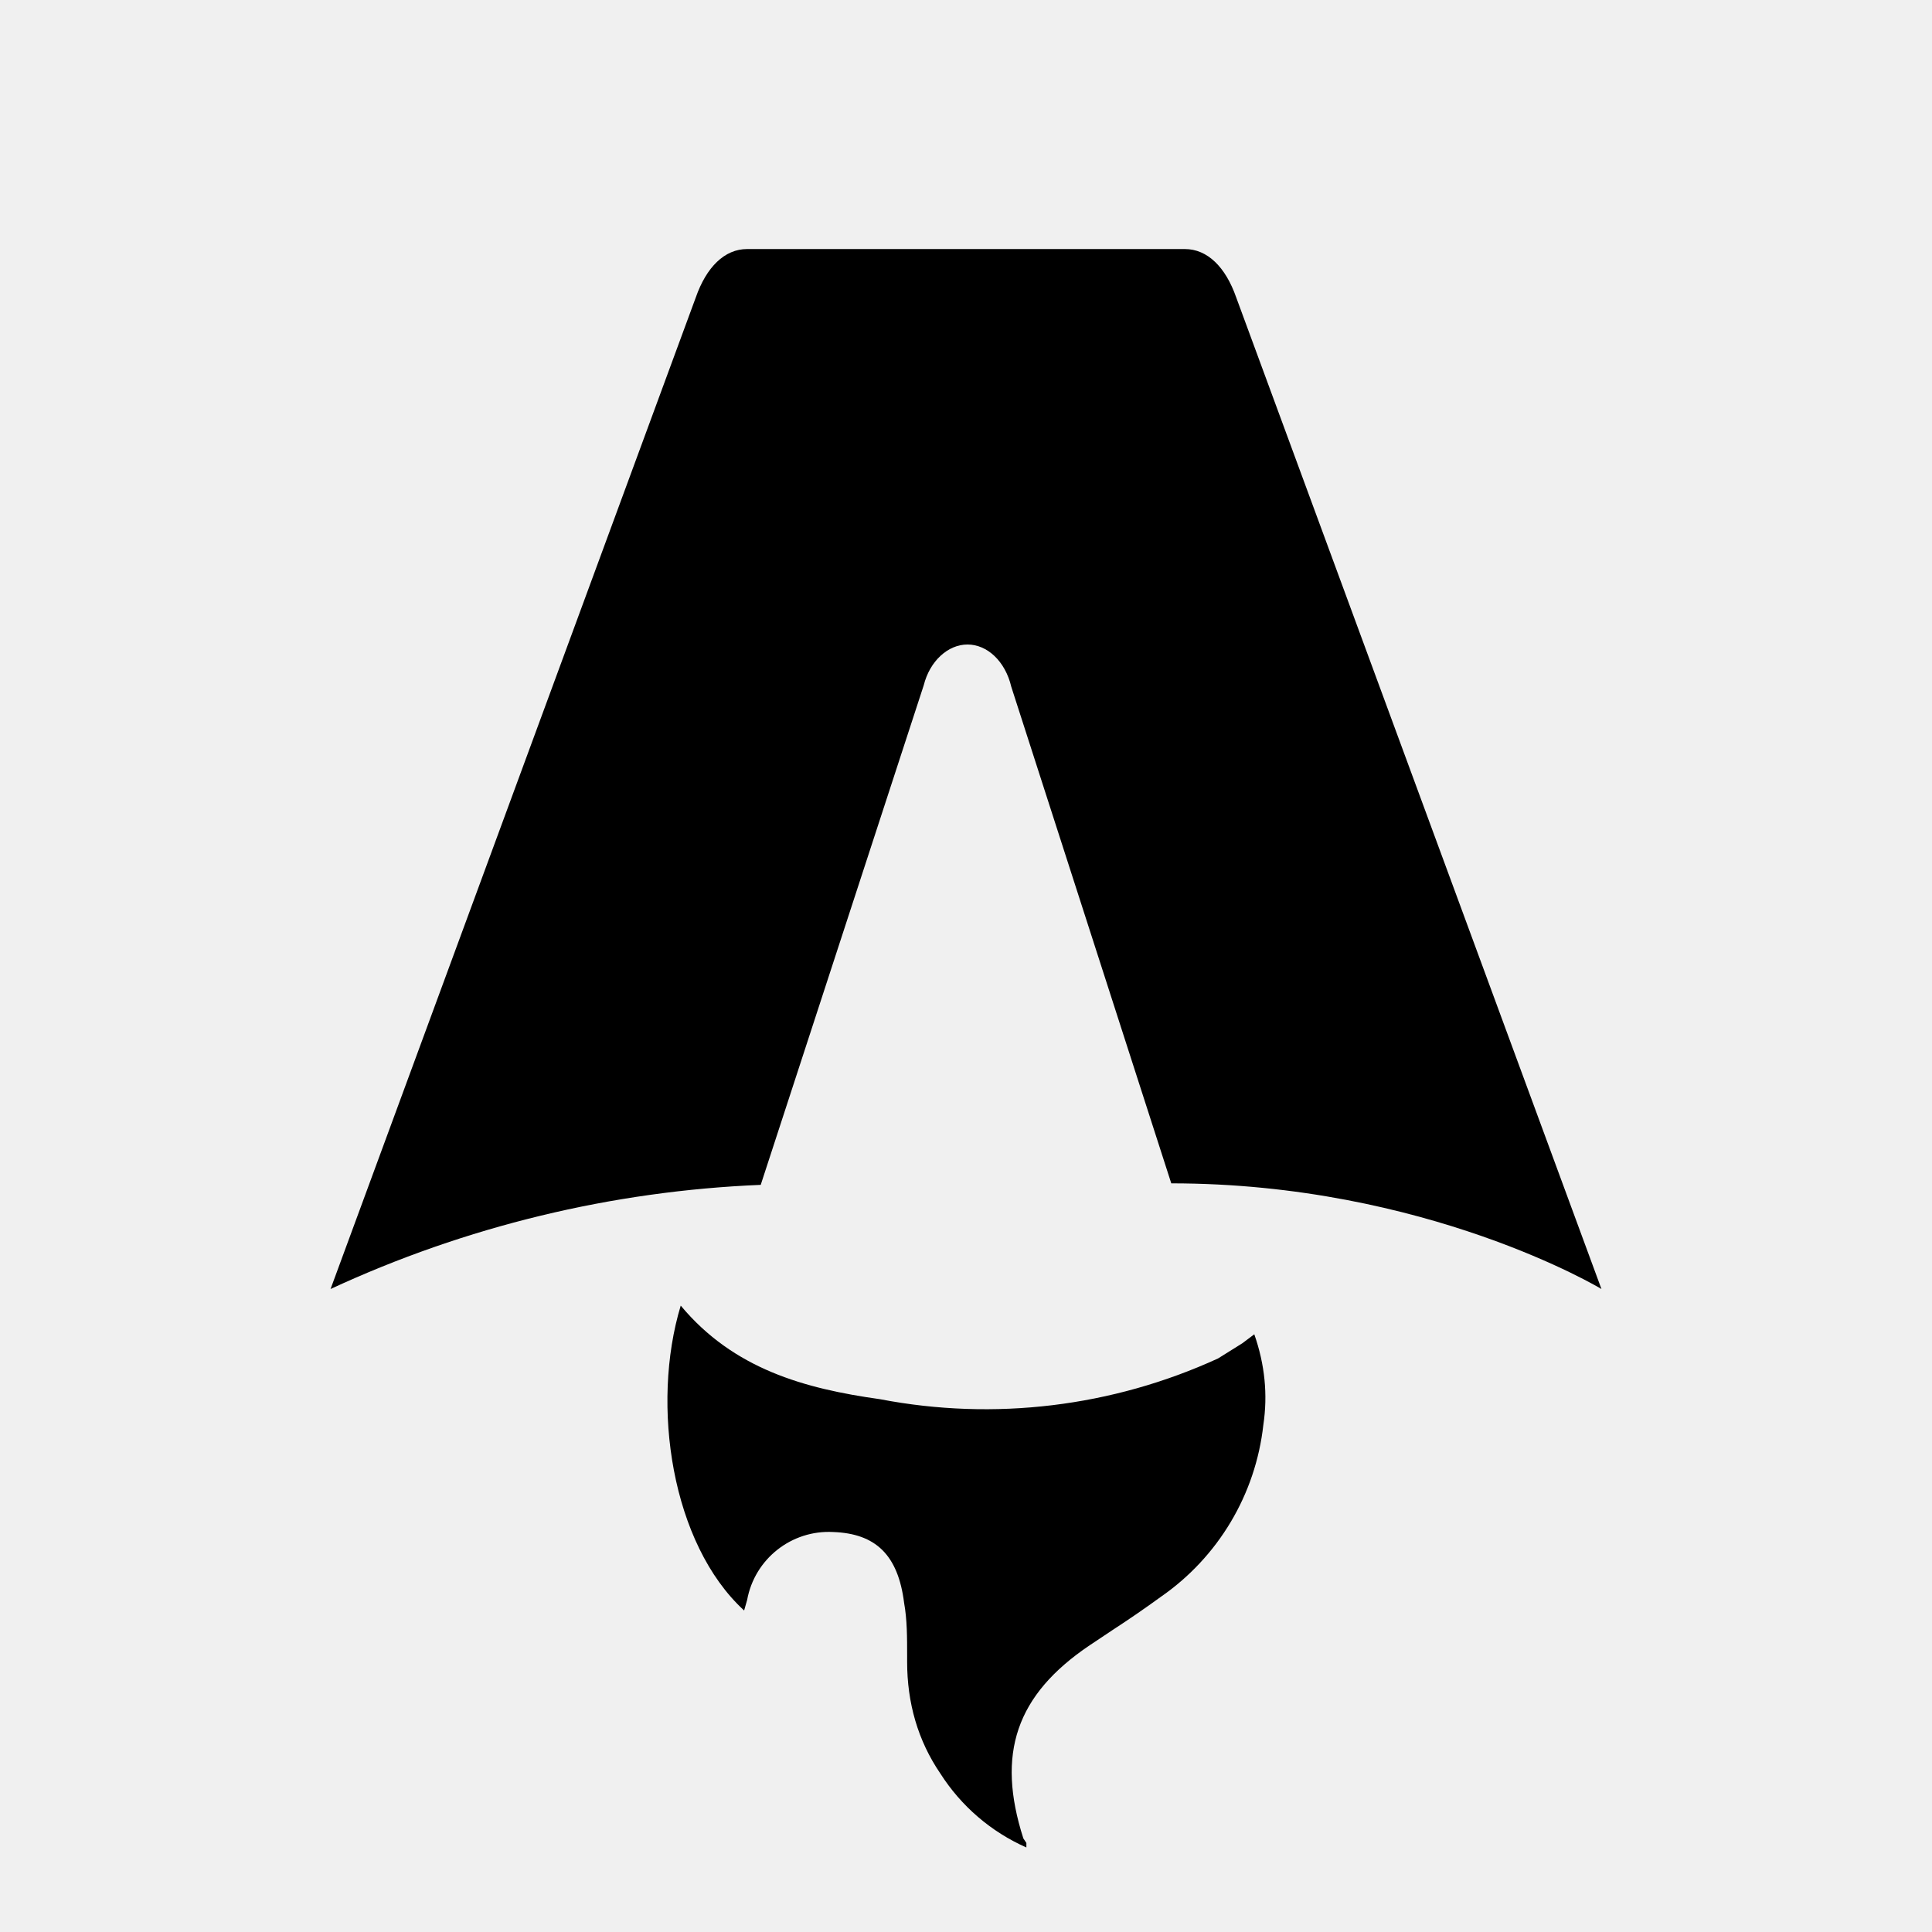
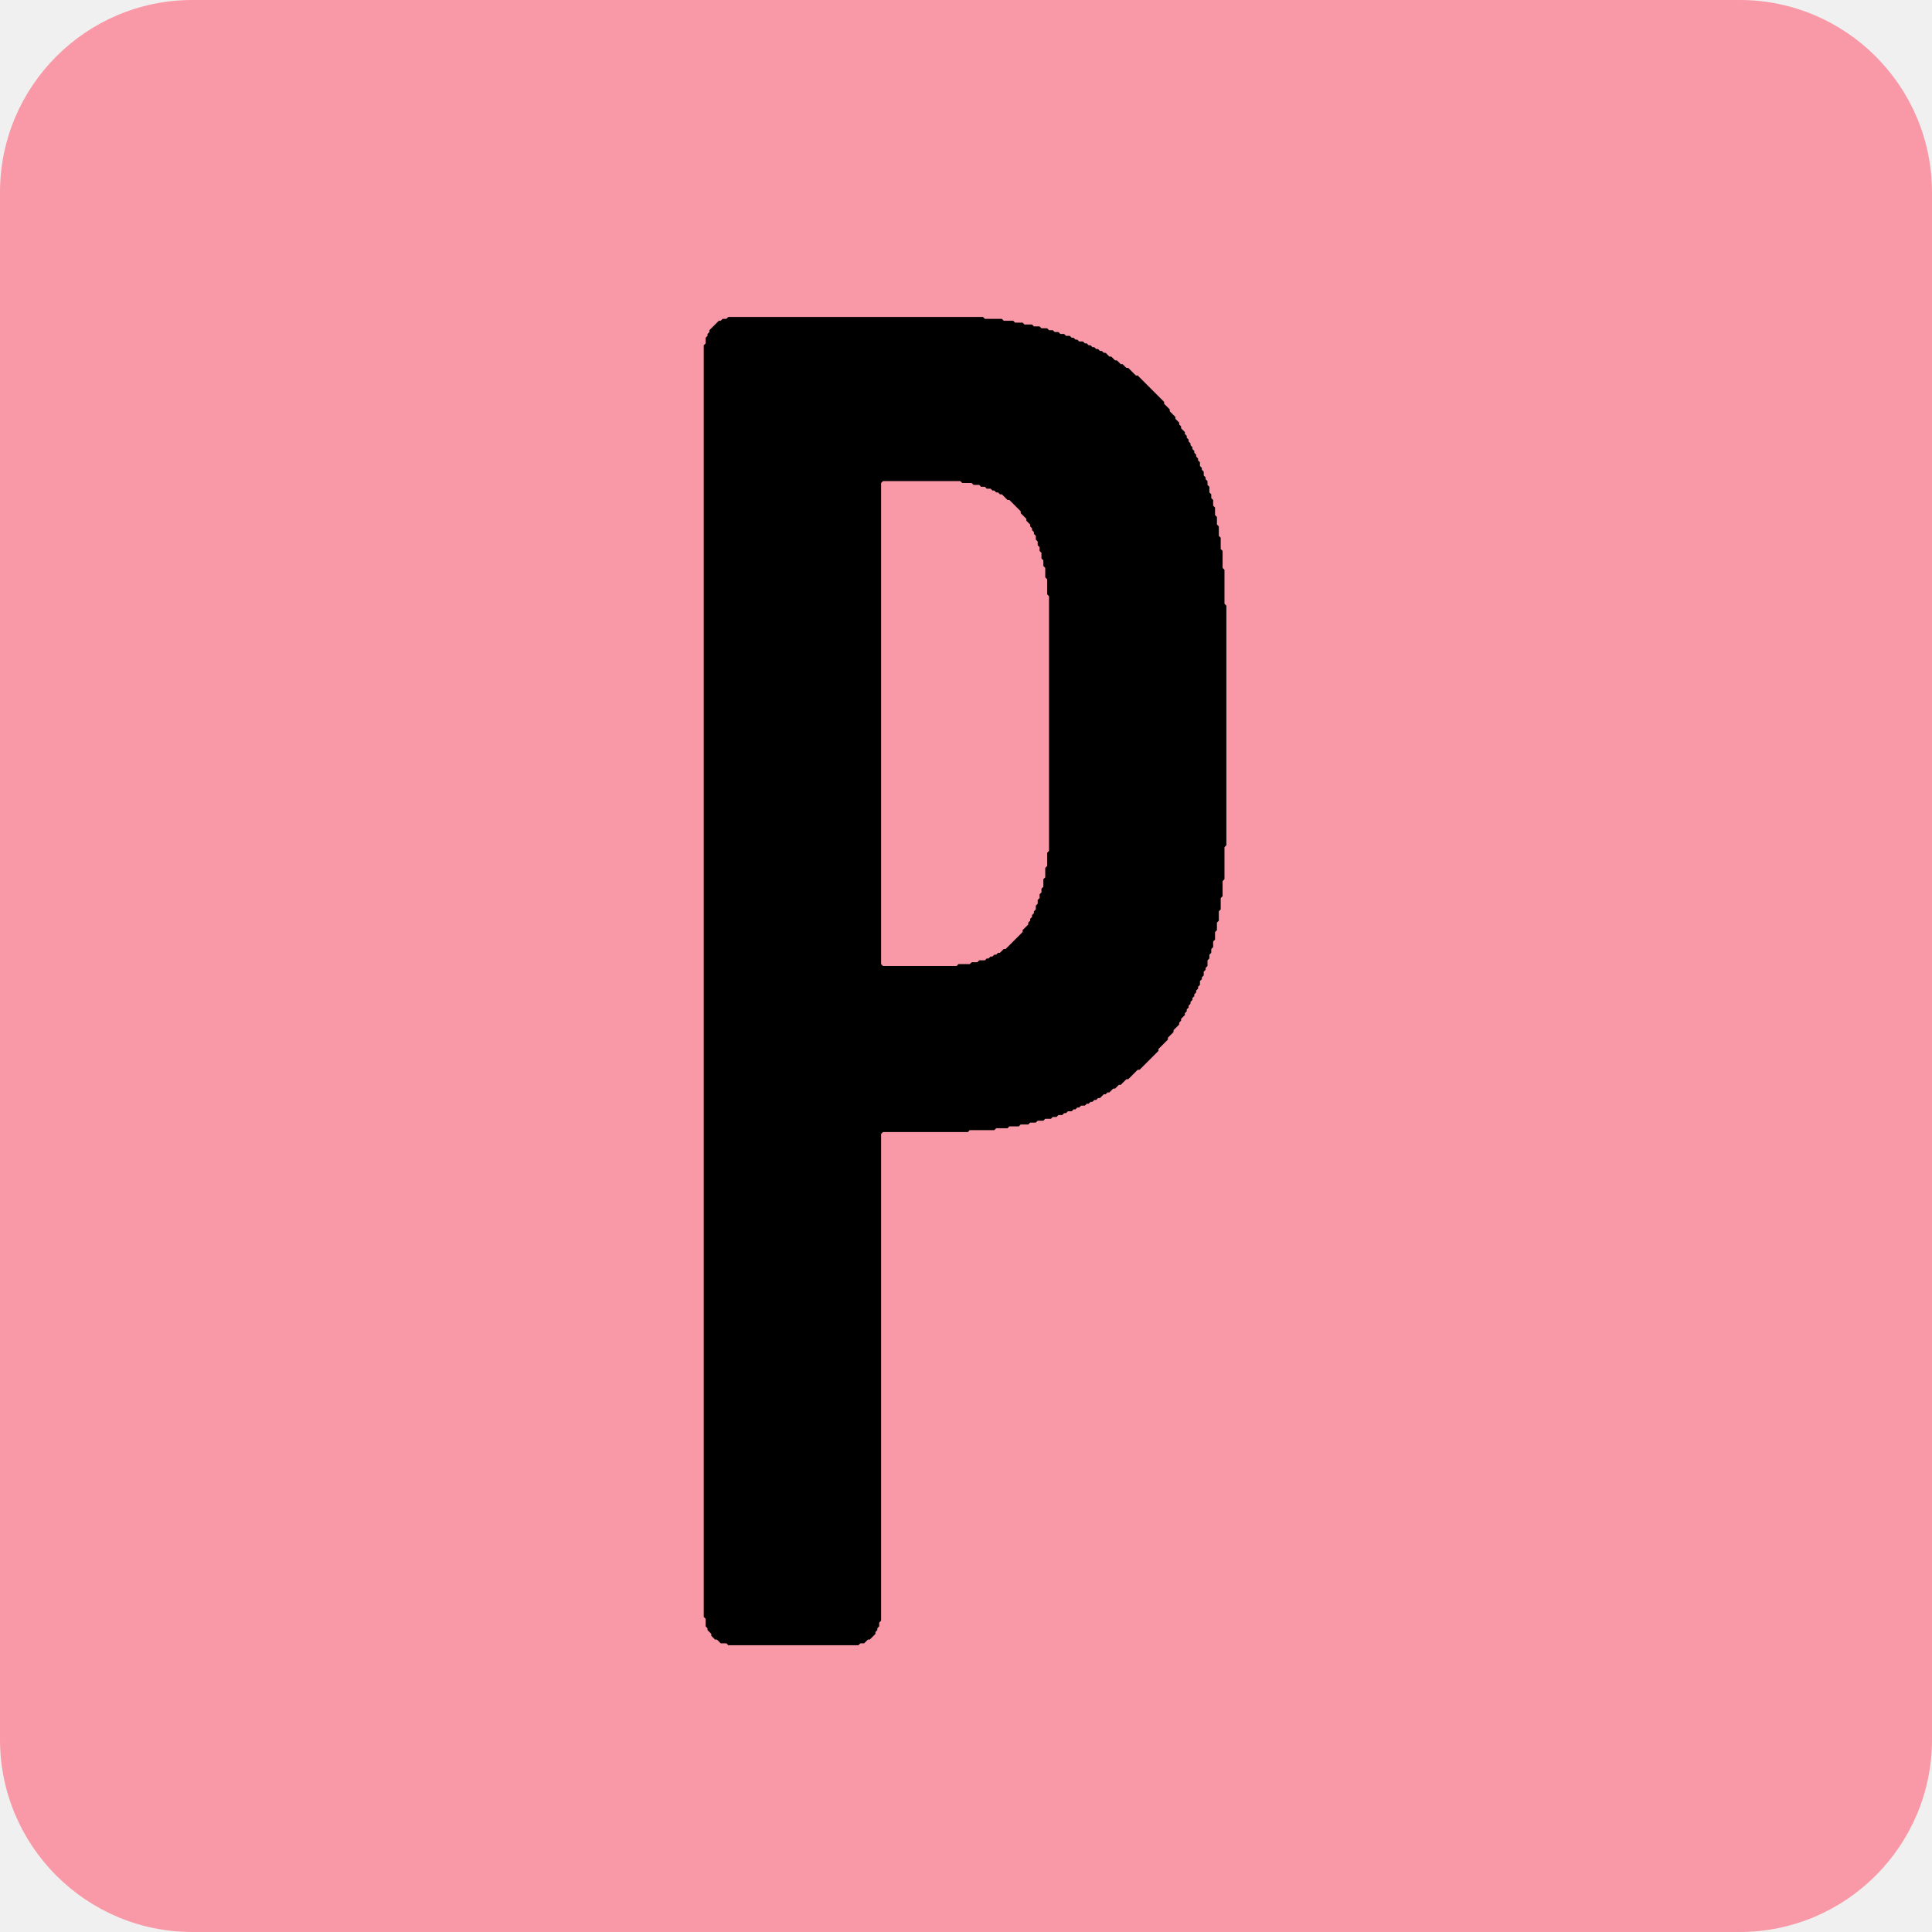
- <svg xmlns="http://www.w3.org/2000/svg" fill="none" viewBox="0 0 128 128">
-   <path d="M50.4 78.5a75.1 75.1 0 0 0-28.5 6.9l24.2-65.7c.7-2 1.9-3.2 3.4-3.2h29c1.5 0 2.7 1.2 3.4 3.2l24.2 65.7s-11.6-7-28.5-7L67 45.5c-.4-1.7-1.6-2.8-2.9-2.8-1.3 0-2.5 1.1-2.9 2.7L50.4 78.5Zm-1.1 28.2Zm-4.2-20.2c-2 6.6-.6 15.8 4.2 20.2a17.5 17.5 0 0 1 .2-.7 5.5 5.5 0 0 1 5.7-4.5c2.8.1 4.3 1.5 4.7 4.7.2 1.1.2 2.3.2 3.5v.4c0 2.7.7 5.2 2.2 7.4a13 13 0 0 0 5.7 4.9v-.3l-.2-.3c-1.8-5.6-.5-9.5 4.4-12.8l1.5-1a73 73 0 0 0 3.2-2.2 16 16 0 0 0 6.8-11.4c.3-2 .1-4-.6-6l-.8.6-1.6 1a37 37 0 0 1-22.4 2.7c-5-.7-9.7-2-13.2-6.2Z" />
-   <style>
-         path { fill: #000; }
-         @media (prefers-color-scheme: dark) {
-             path { fill: #FFF; }
-         }
-     </style>
+ <svg xmlns="http://www.w3.org/2000/svg" viewBox="0 0 1024 1024" width="100%" height="100%">
+   <rect width="1024" height="1024" rx="102" fill="#f999a7" />
+   <path d="M 386 168 L 385 169 L 383 169 L 382 170 L 381 170 L 376 175 L 376 176 L 375 177 L 375 178 L 374 179 L 374 182 L 373 183 L 373 857 L 374 858 L 374 862 L 375 863 L 375 864 L 377 866 L 377 867 L 379 869 L 380 869 L 382 871 L 385 871 L 386 872 L 455 872 L 456 871 L 458 871 L 460 869 L 461 869 L 464 866 L 464 865 L 465 864 L 465 863 L 466 862 L 466 860 L 467 859 L 467 601 L 468 600 L 513 600 L 514 599 L 527 599 L 528 598 L 534 598 L 535 597 L 540 597 L 541 596 L 545 596 L 546 595 L 549 595 L 550 594 L 553 594 L 554 593 L 557 593 L 558 592 L 560 592 L 561 591 L 563 591 L 564 590 L 565 590 L 566 589 L 568 589 L 569 588 L 570 588 L 571 587 L 572 587 L 573 586 L 575 586 L 576 585 L 577 585 L 578 584 L 579 584 L 580 583 L 581 583 L 582 582 L 583 582 L 585 580 L 586 580 L 587 579 L 588 579 L 590 577 L 591 577 L 593 575 L 594 575 L 597 572 L 598 572 L 603 567 L 604 567 L 614 557 L 614 556 L 619 551 L 619 550 L 622 547 L 622 546 L 625 543 L 625 542 L 626 541 L 626 540 L 628 538 L 628 537 L 629 536 L 629 535 L 630 534 L 630 533 L 631 532 L 631 531 L 632 530 L 632 529 L 633 528 L 633 527 L 634 526 L 634 525 L 635 524 L 635 523 L 636 522 L 636 520 L 637 519 L 637 518 L 638 517 L 638 515 L 639 514 L 639 513 L 640 512 L 640 509 L 641 508 L 641 506 L 642 505 L 642 503 L 643 502 L 643 499 L 644 498 L 644 494 L 645 493 L 645 489 L 646 488 L 646 483 L 647 482 L 647 476 L 648 475 L 648 467 L 649 466 L 649 449 L 650 448 L 650 321 L 649 320 L 649 302 L 648 301 L 648 292 L 647 291 L 647 285 L 646 284 L 646 279 L 645 278 L 645 274 L 644 273 L 644 269 L 643 268 L 643 265 L 642 264 L 642 262 L 641 261 L 641 258 L 640 257 L 640 255 L 639 254 L 639 253 L 638 252 L 638 250 L 637 249 L 637 248 L 636 247 L 636 245 L 635 244 L 635 243 L 634 242 L 634 241 L 633 240 L 633 239 L 632 238 L 632 237 L 631 236 L 631 235 L 630 234 L 630 233 L 629 232 L 629 231 L 628 230 L 628 229 L 626 227 L 626 226 L 625 225 L 625 224 L 623 222 L 623 221 L 620 218 L 620 217 L 617 214 L 617 213 L 603 199 L 602 199 L 598 195 L 597 195 L 595 193 L 594 193 L 592 191 L 591 191 L 589 189 L 588 189 L 586 187 L 585 187 L 584 186 L 583 186 L 582 185 L 581 185 L 580 184 L 579 184 L 578 183 L 577 183 L 576 182 L 575 182 L 574 181 L 572 181 L 571 180 L 570 180 L 569 179 L 568 179 L 567 178 L 565 178 L 564 177 L 562 177 L 561 176 L 559 176 L 558 175 L 556 175 L 555 174 L 552 174 L 551 173 L 548 173 L 547 172 L 543 172 L 542 171 L 538 171 L 537 170 L 532 170 L 531 169 L 522 169 L 521 168 Z M 467 256 L 468 255 L 509 255 L 510 256 L 515 256 L 516 257 L 519 257 L 520 258 L 522 258 L 523 259 L 525 259 L 526 260 L 527 260 L 528 261 L 529 261 L 530 262 L 531 262 L 534 265 L 535 265 L 541 271 L 541 272 L 544 275 L 544 276 L 546 278 L 546 279 L 547 280 L 547 281 L 548 282 L 548 283 L 549 284 L 549 286 L 550 287 L 550 289 L 551 290 L 551 292 L 552 293 L 552 296 L 553 297 L 553 300 L 554 301 L 554 306 L 555 307 L 555 315 L 556 316 L 556 451 L 555 452 L 555 459 L 554 460 L 554 465 L 553 466 L 553 470 L 552 471 L 552 473 L 551 474 L 551 476 L 550 477 L 550 479 L 549 480 L 549 482 L 548 483 L 548 484 L 547 485 L 547 486 L 546 487 L 546 488 L 545 489 L 545 490 L 542 493 L 542 494 L 533 503 L 532 503 L 530 505 L 529 505 L 528 506 L 527 506 L 526 507 L 525 507 L 524 508 L 523 508 L 522 509 L 519 509 L 518 510 L 515 510 L 514 511 L 508 511 L 507 512 L 468 512 L 467 511 Z " fill="black" fill-rule="evenodd" />
</svg>
